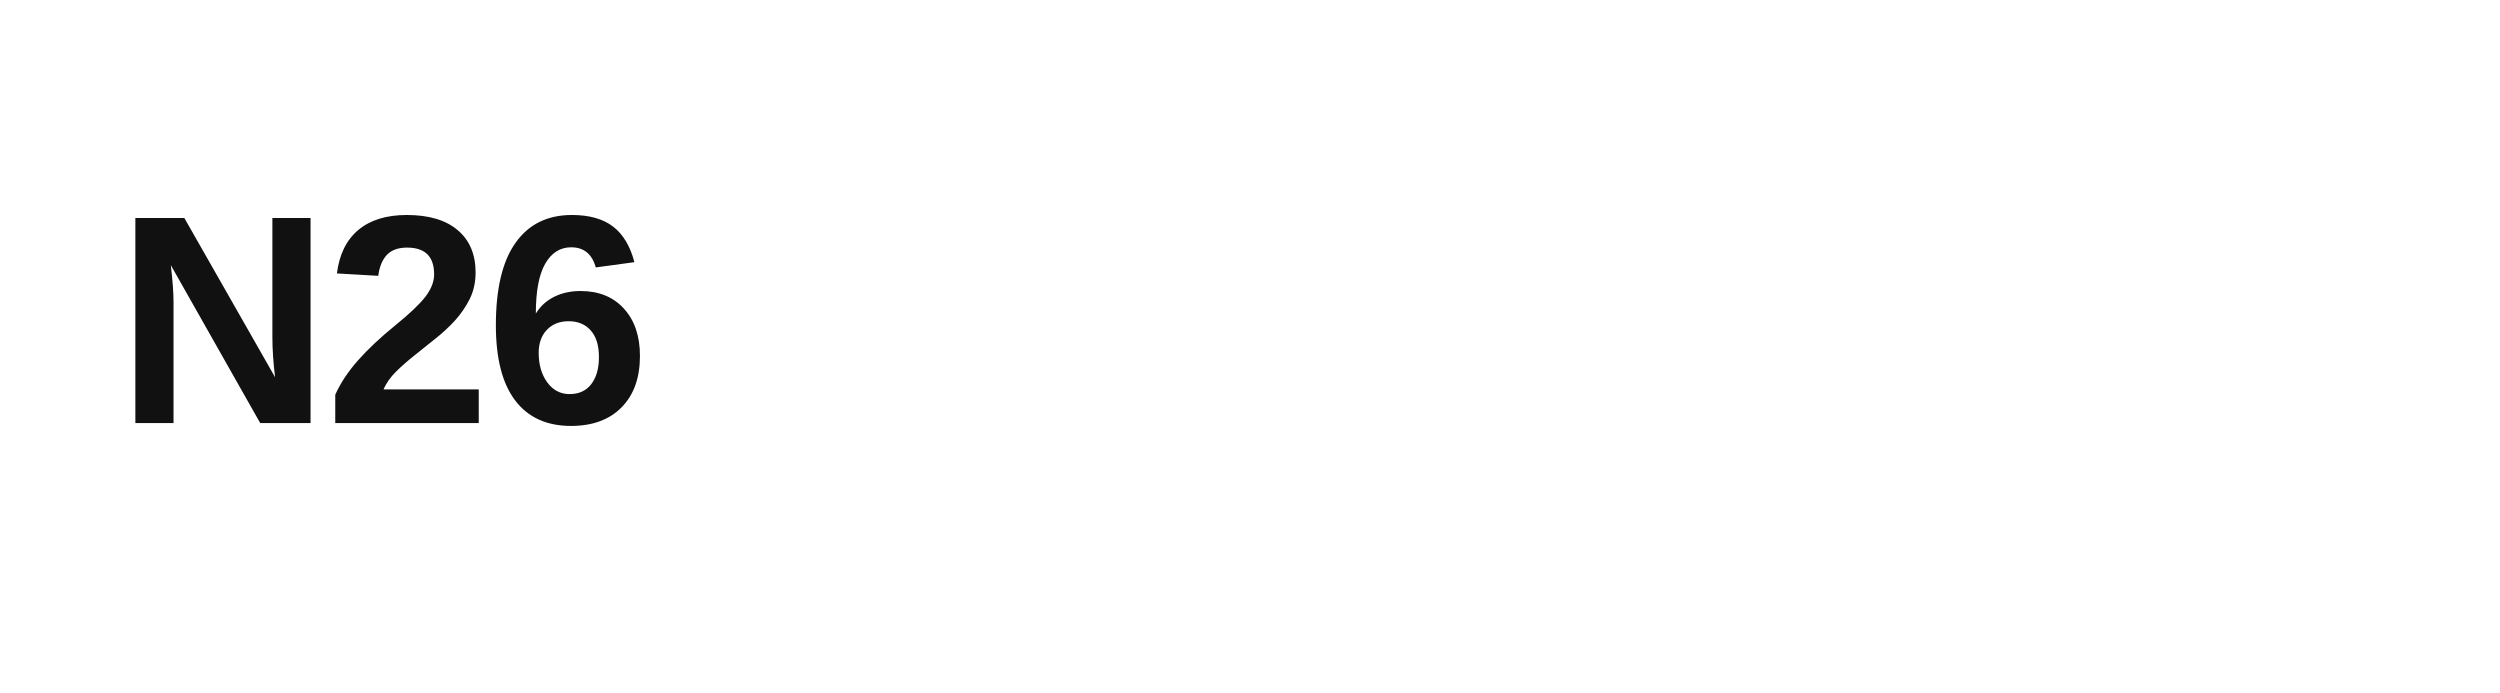
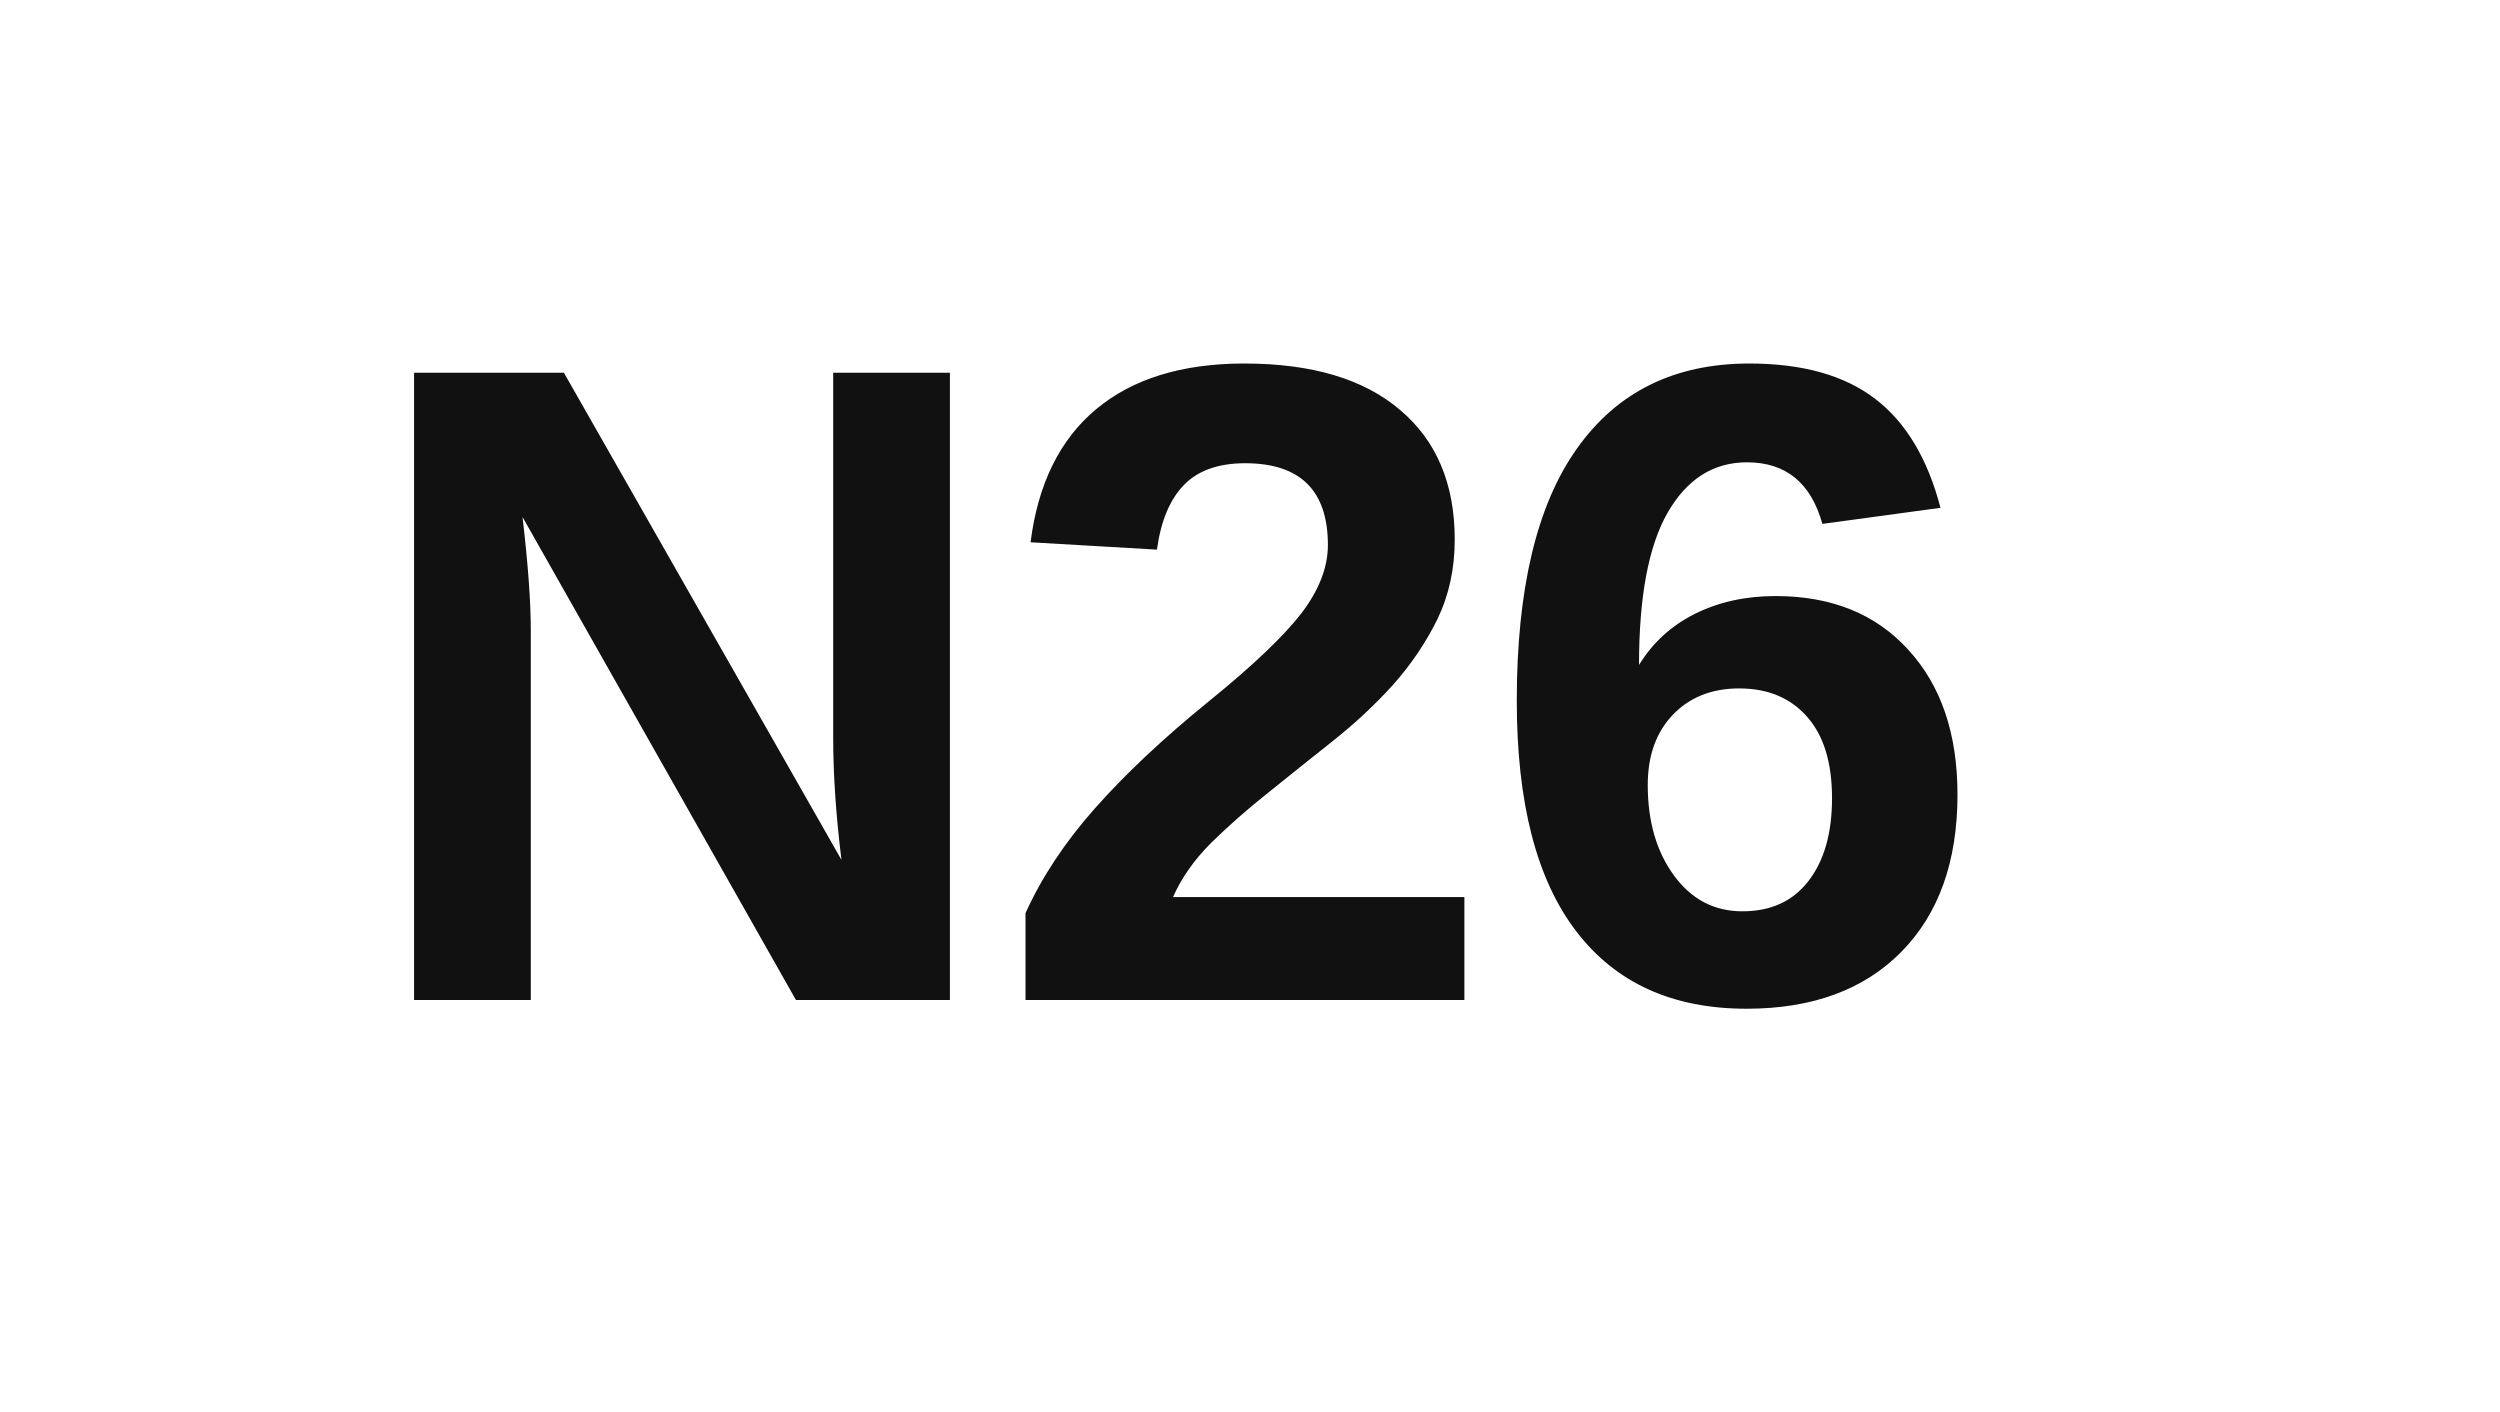
- <svg xmlns="http://www.w3.org/2000/svg" width="260" height="72" viewBox="0 0 260 72" role="img" aria-label="N26">
+ <svg xmlns="http://www.w3.org/2000/svg" width="85" height="48" viewBox="0 10 85 48" role="img" aria-label="N26">
  <text x="12" y="44" font-family="Arial,Helvetica,sans-serif" font-size="31" font-weight="700" letter-spacing="-0.6" fill="#111111">N26</text>
</svg>
